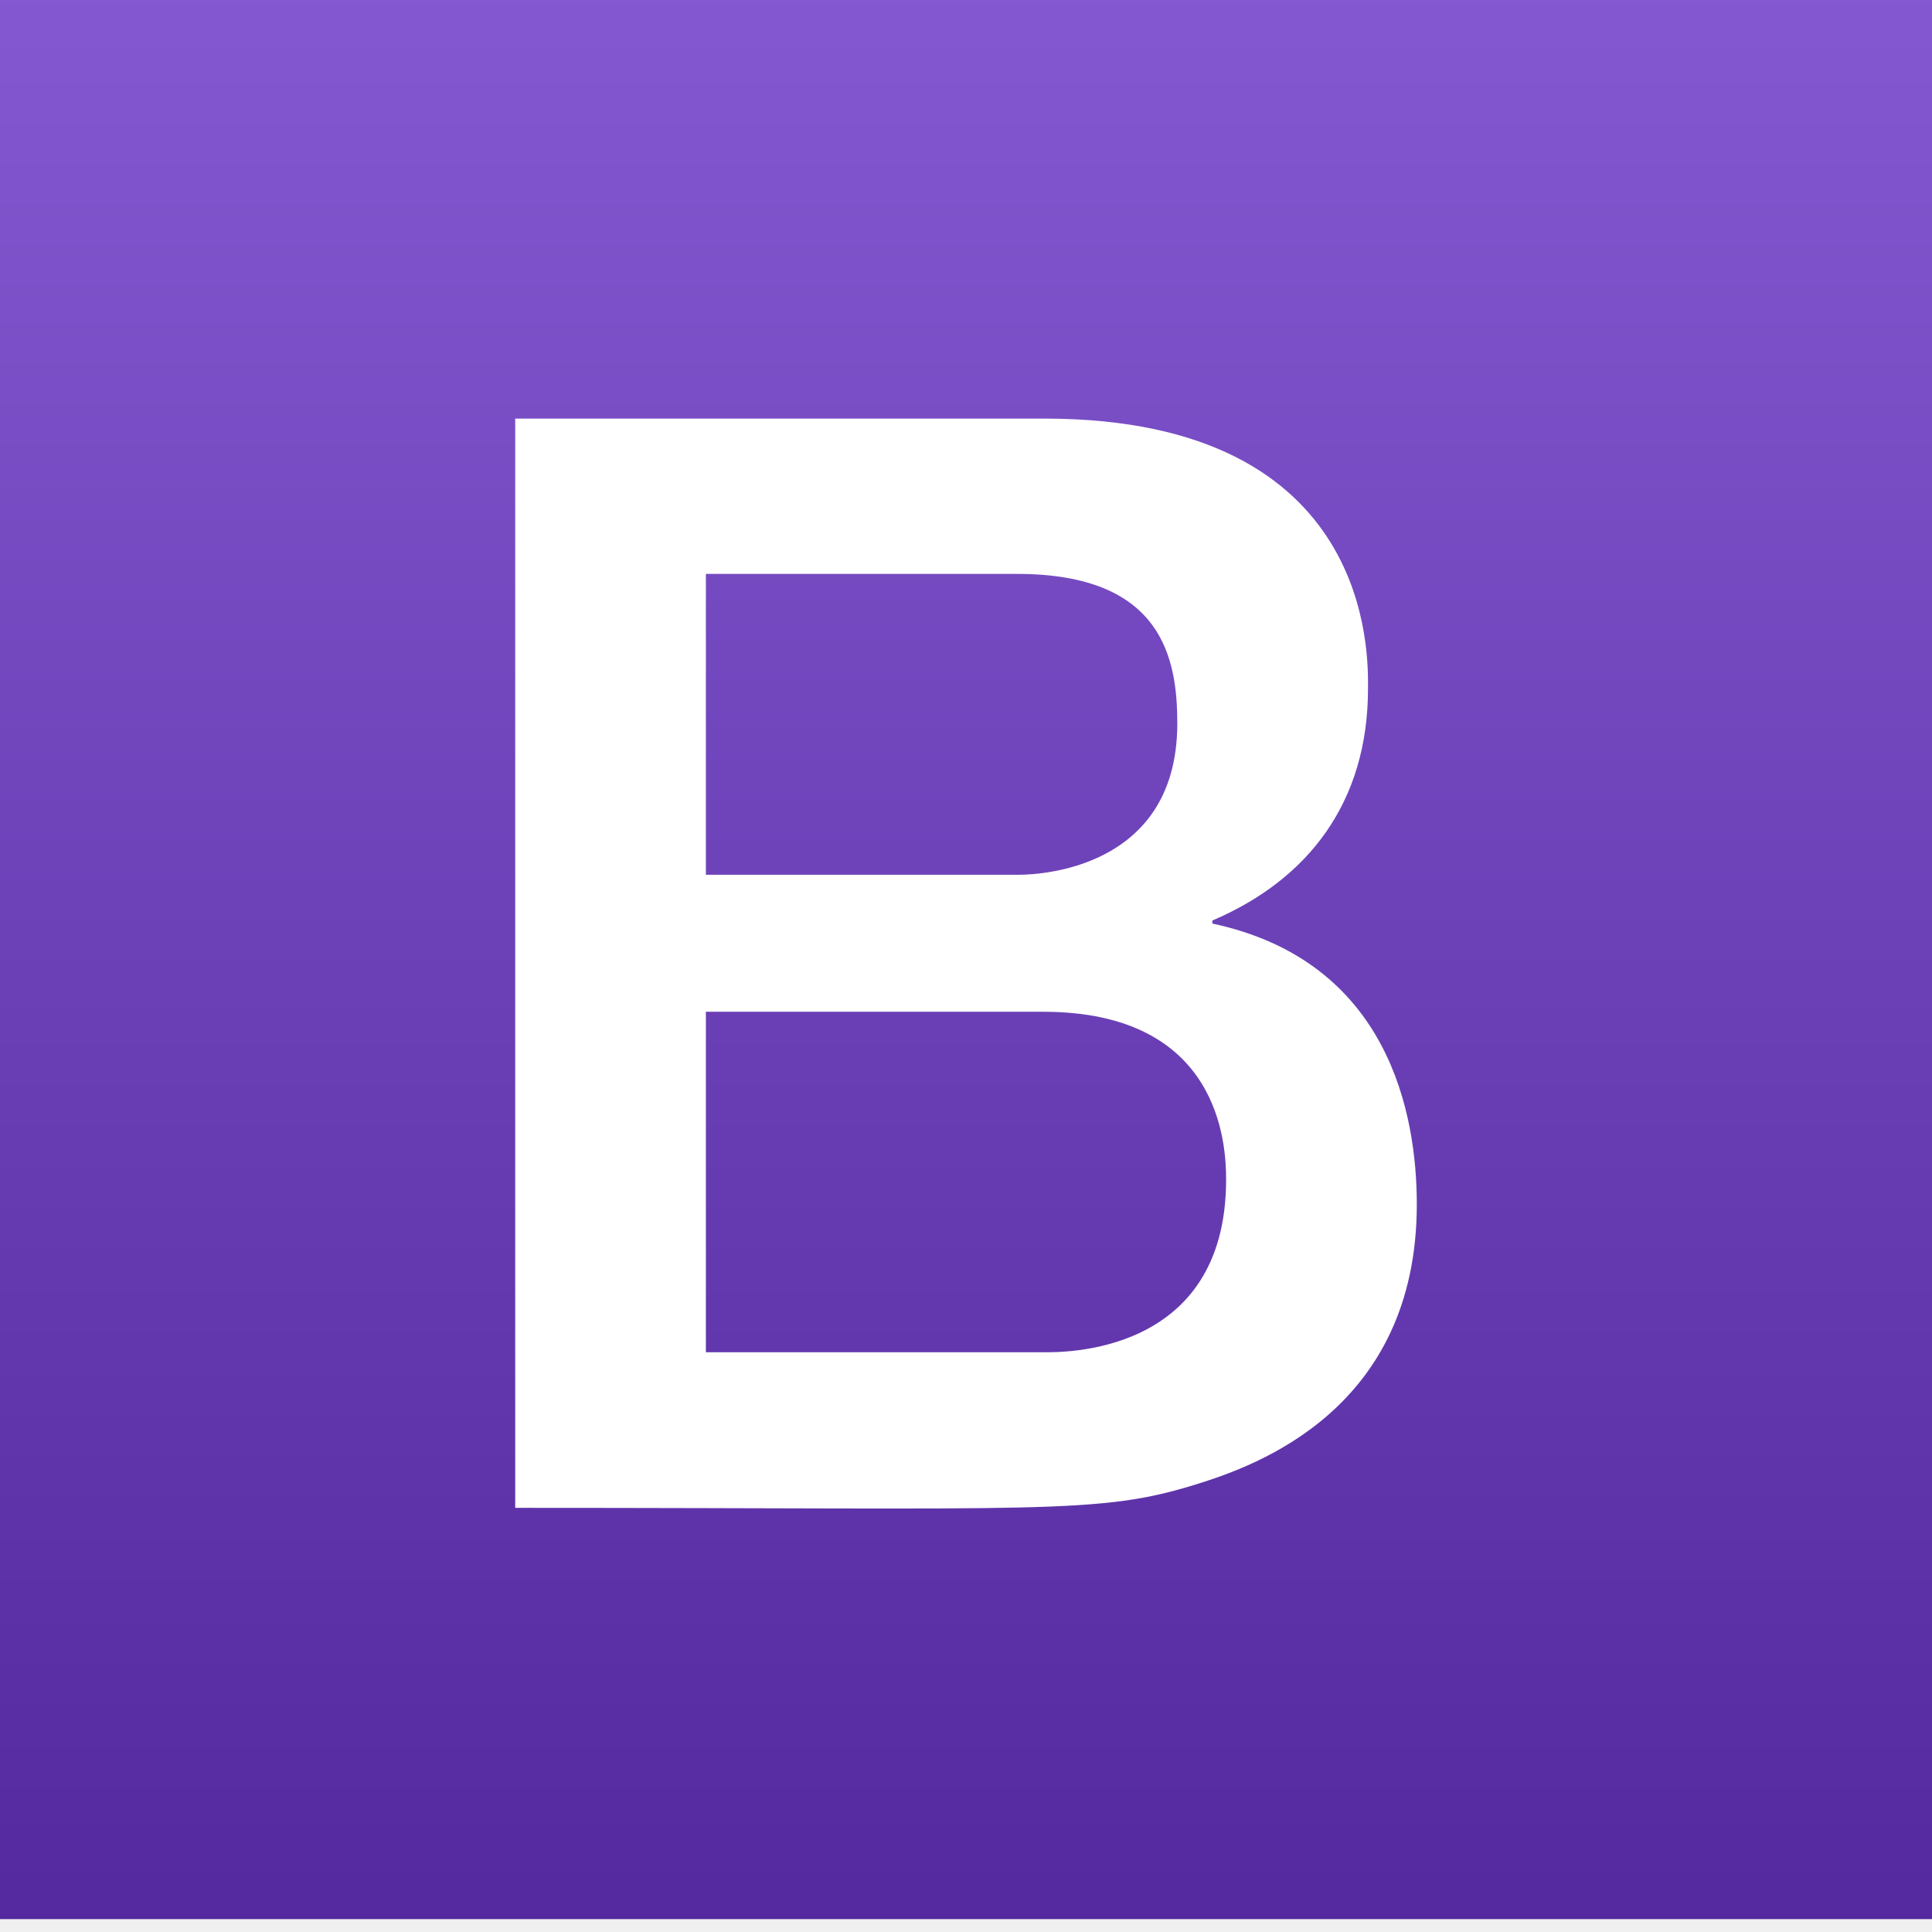
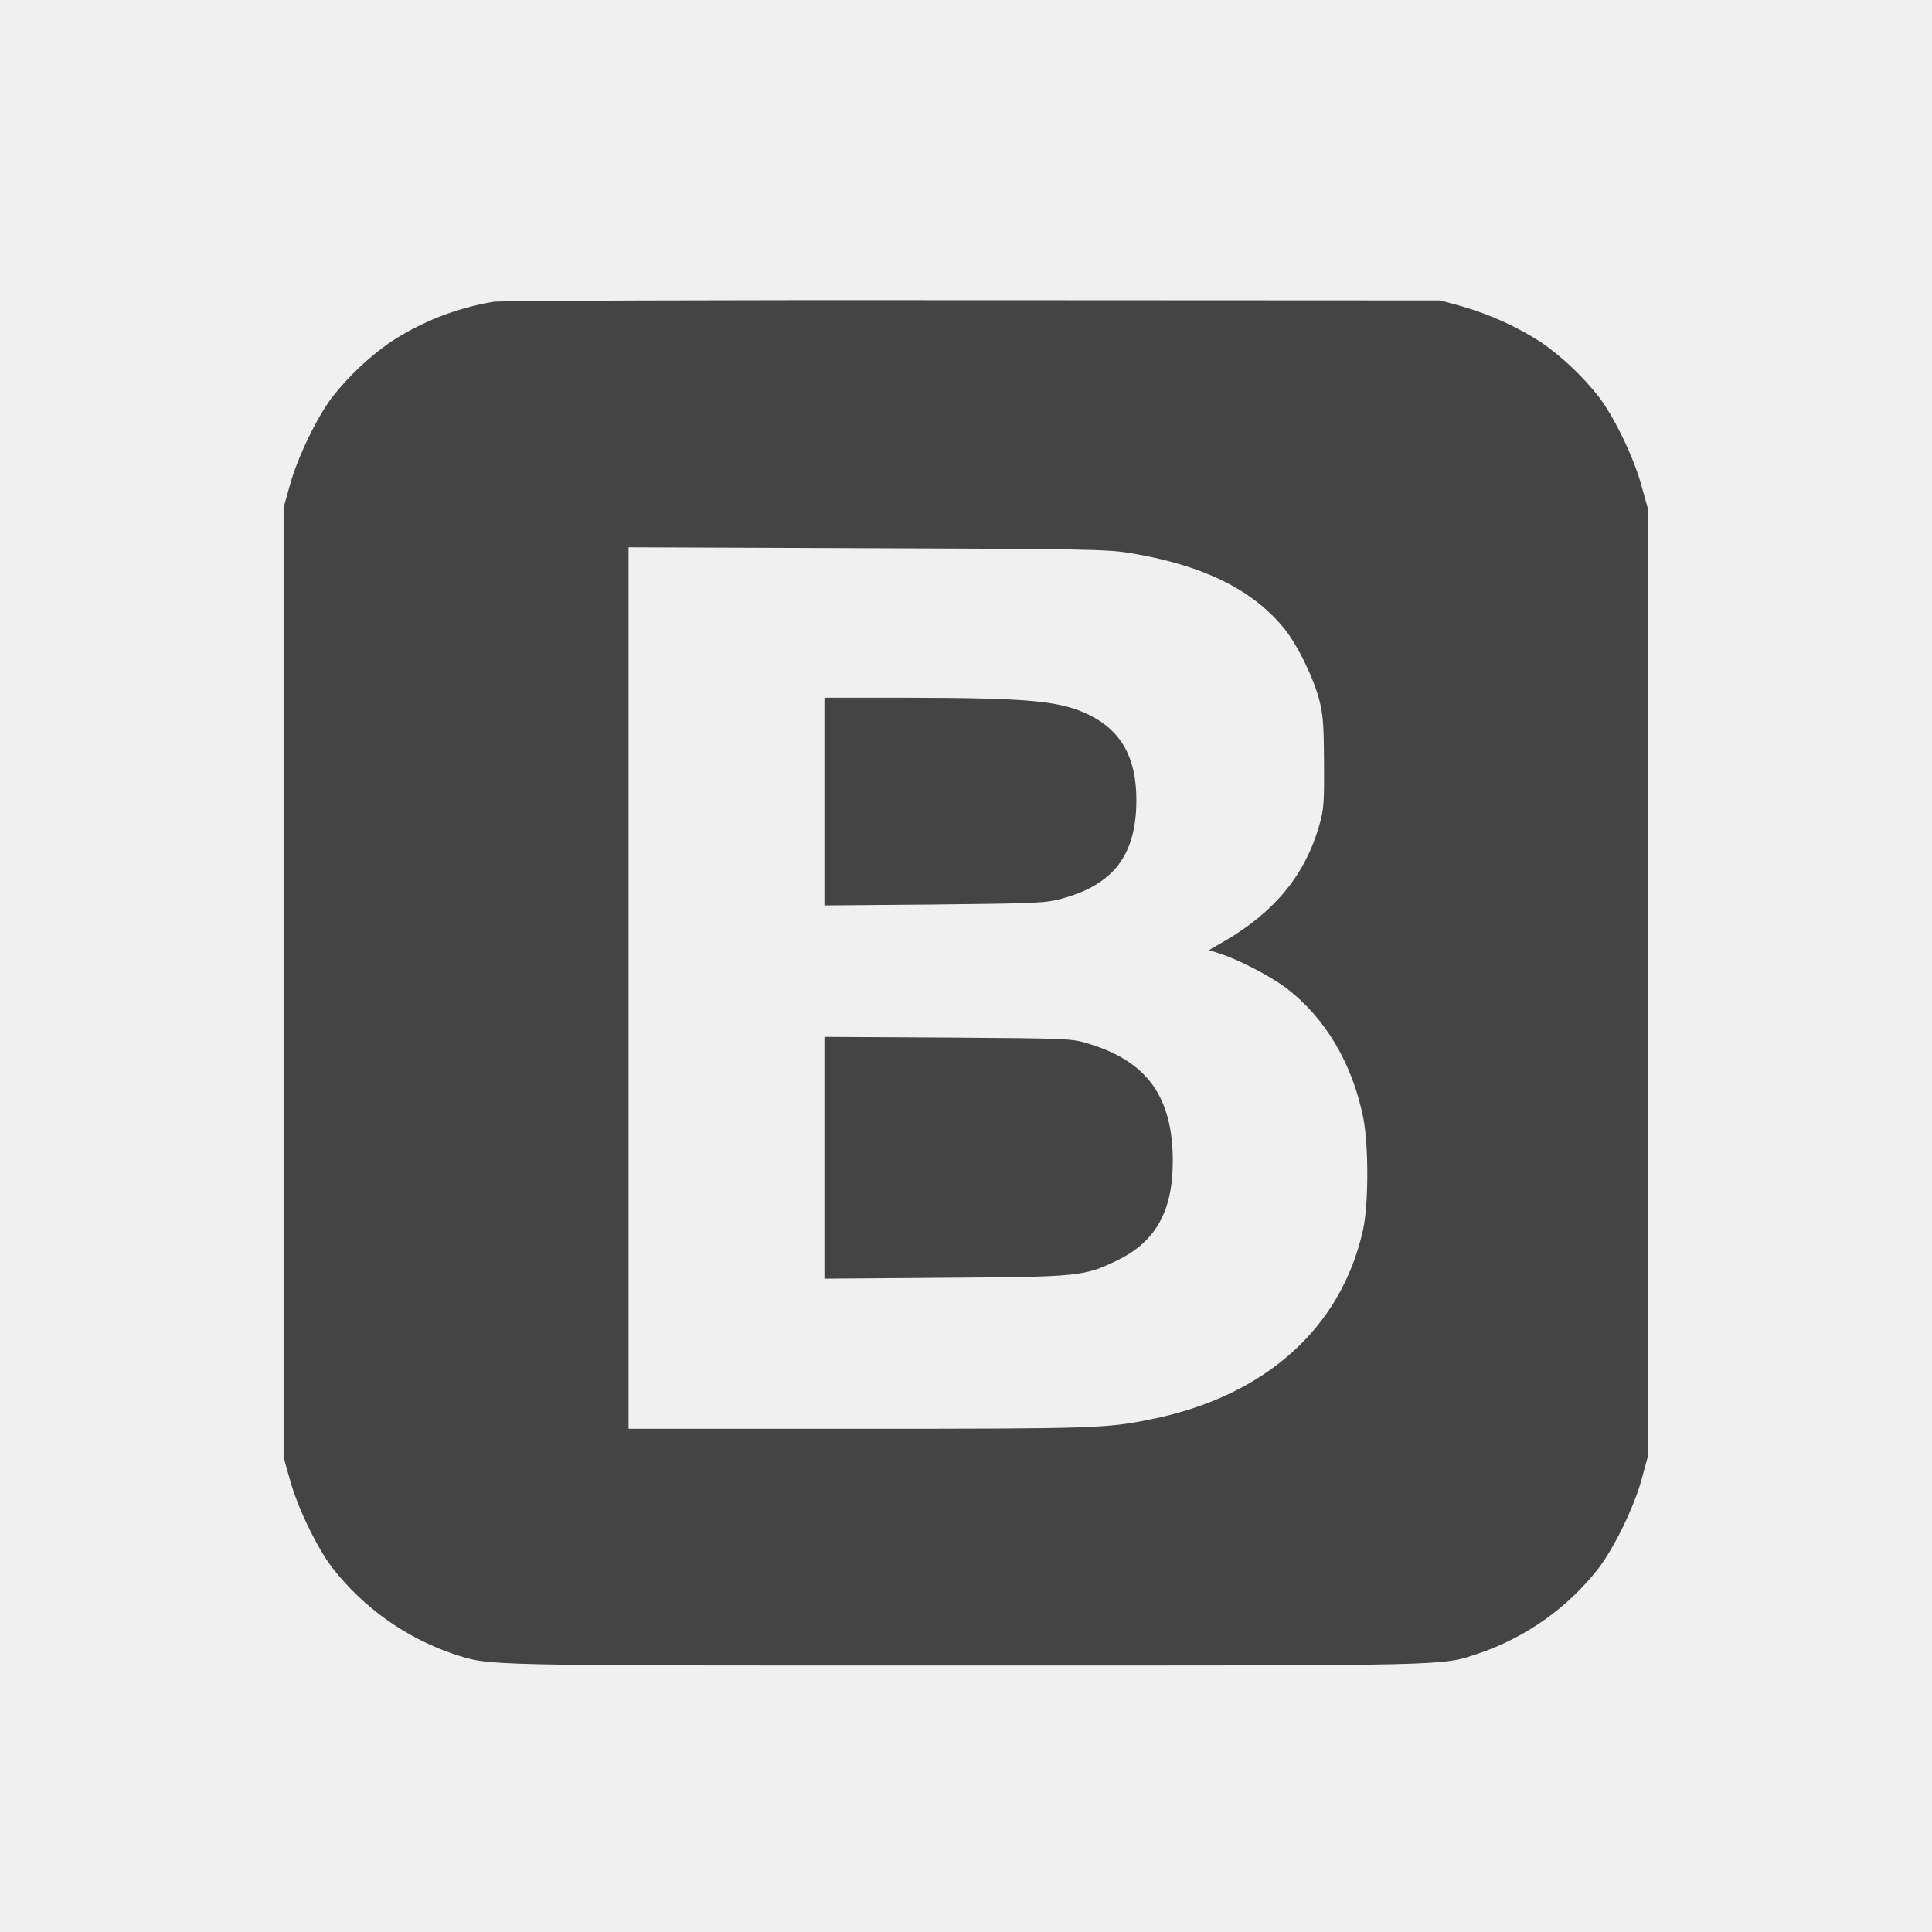
- <svg xmlns="http://www.w3.org/2000/svg" width="300px" height="300px" viewBox="0 0 300 300" version="1.1">
-   <defs>
-     <linearGradient x1="50%" y1="0%" x2="50%" y2="100%" id="linearGradient-1">
-       <stop stop-color="#8358D0" offset="0%" />
-       <stop stop-color="#54299F" offset="100%" />
-       <stop stop-color="#000000" stop-opacity="0.5" offset="100%" />
-     </linearGradient>
-   </defs>
-   <g id="Page-1" stroke="none" stroke-width="1" fill="none" fill-rule="evenodd">
-     <g id="app-logo" fill-rule="nonzero">
-       <rect id="Rectangle" fill="url(#linearGradient-1)" x="0" y="0" width="300" height="298" />
-       <path d="M220,187.001 C220,218.805 195.082,227.581 185.885,230.442 C170.527,235.225 162.993,234.138 80,234.138 L80,65 L162.197,65 C213.716,65 212.421,102.396 212.421,106.927 C212.421,124.654 203.082,136.608 188.254,142.938 L188.254,143.411 C215.696,149.274 220,173.04 220,187.001 Z M190.39,183.163 C190.39,177.752 189.51,157.106 161.964,157.106 L109.61,157.106 L109.61,209.977 L161.964,209.977 C164.682,209.977 190.39,210.611 190.39,183.163 Z M157.932,135.832 C158.365,135.832 182.811,136.479 182.811,112.331 C182.811,102.286 180.539,89.115 157.932,89.115 L109.61,89.115 L109.61,135.832 L157.932,135.832 Z" id="Combined-Shape" fill="#FFFFFF" />
-     </g>
-   </g>
+ <svg xmlns="http://www.w3.org/2000/svg" version="1.1" width="32" height="32" viewBox="0 0 32 32">
+   <path fill="#444" d="M8.171 4.999a4.435 4.435 0 0 0-1.716.675 4.553 4.553 0 0 0-.95.901c-.26.343-.577 1.003-.702 1.456l-.106.377v15.727l.106.377c.124.453.441 1.113.702 1.456a4.305 4.305 0 0 0 2.003 1.426c.626.2.313.192 8.486.192 8.177 0 7.864.008 8.486-.196a4.263 4.263 0 0 0 2.003-1.422c.26-.347.581-1.007.705-1.456l.102-.377V8.408l-.106-.377c-.124-.452-.441-1.113-.701-1.456a4.552 4.552 0 0 0-.95-.901 4.978 4.978 0 0 0-1.305-.596l-.37-.102-7.732-.004c-4.251-.004-7.834.008-7.954.026zm10.538 4.16c1.192.196 2.006.588 2.538 1.222.226.268.49.8.6 1.196.068.26.079.407.083 1.056.004.683-.004.784-.083 1.052-.23.8-.732 1.414-1.543 1.89l-.279.162.2.064c.305.102.815.366 1.075.562.649.49 1.101 1.252 1.282 2.161.087.453.087 1.422-.004 1.837-.358 1.633-1.622 2.768-3.523 3.149-.728.147-.916.155-4.824.155h-3.82v-14.6l3.953.015c3.538.011 3.99.019 4.345.079zm-5.054 4.118v1.72l1.822-.015c1.709-.019 1.837-.023 2.112-.098.86-.234 1.233-.728 1.233-1.633 0-.694-.245-1.143-.777-1.407-.471-.234-.981-.283-2.983-.287h-1.407v1.72zm0 5.899v2.003l1.991-.015c2.237-.015 2.312-.023 2.863-.29.634-.309.916-.815.916-1.641 0-1.063-.422-1.652-1.395-1.946-.275-.087-.328-.087-2.327-.102l-2.048-.011v2.003z" />
</svg>
